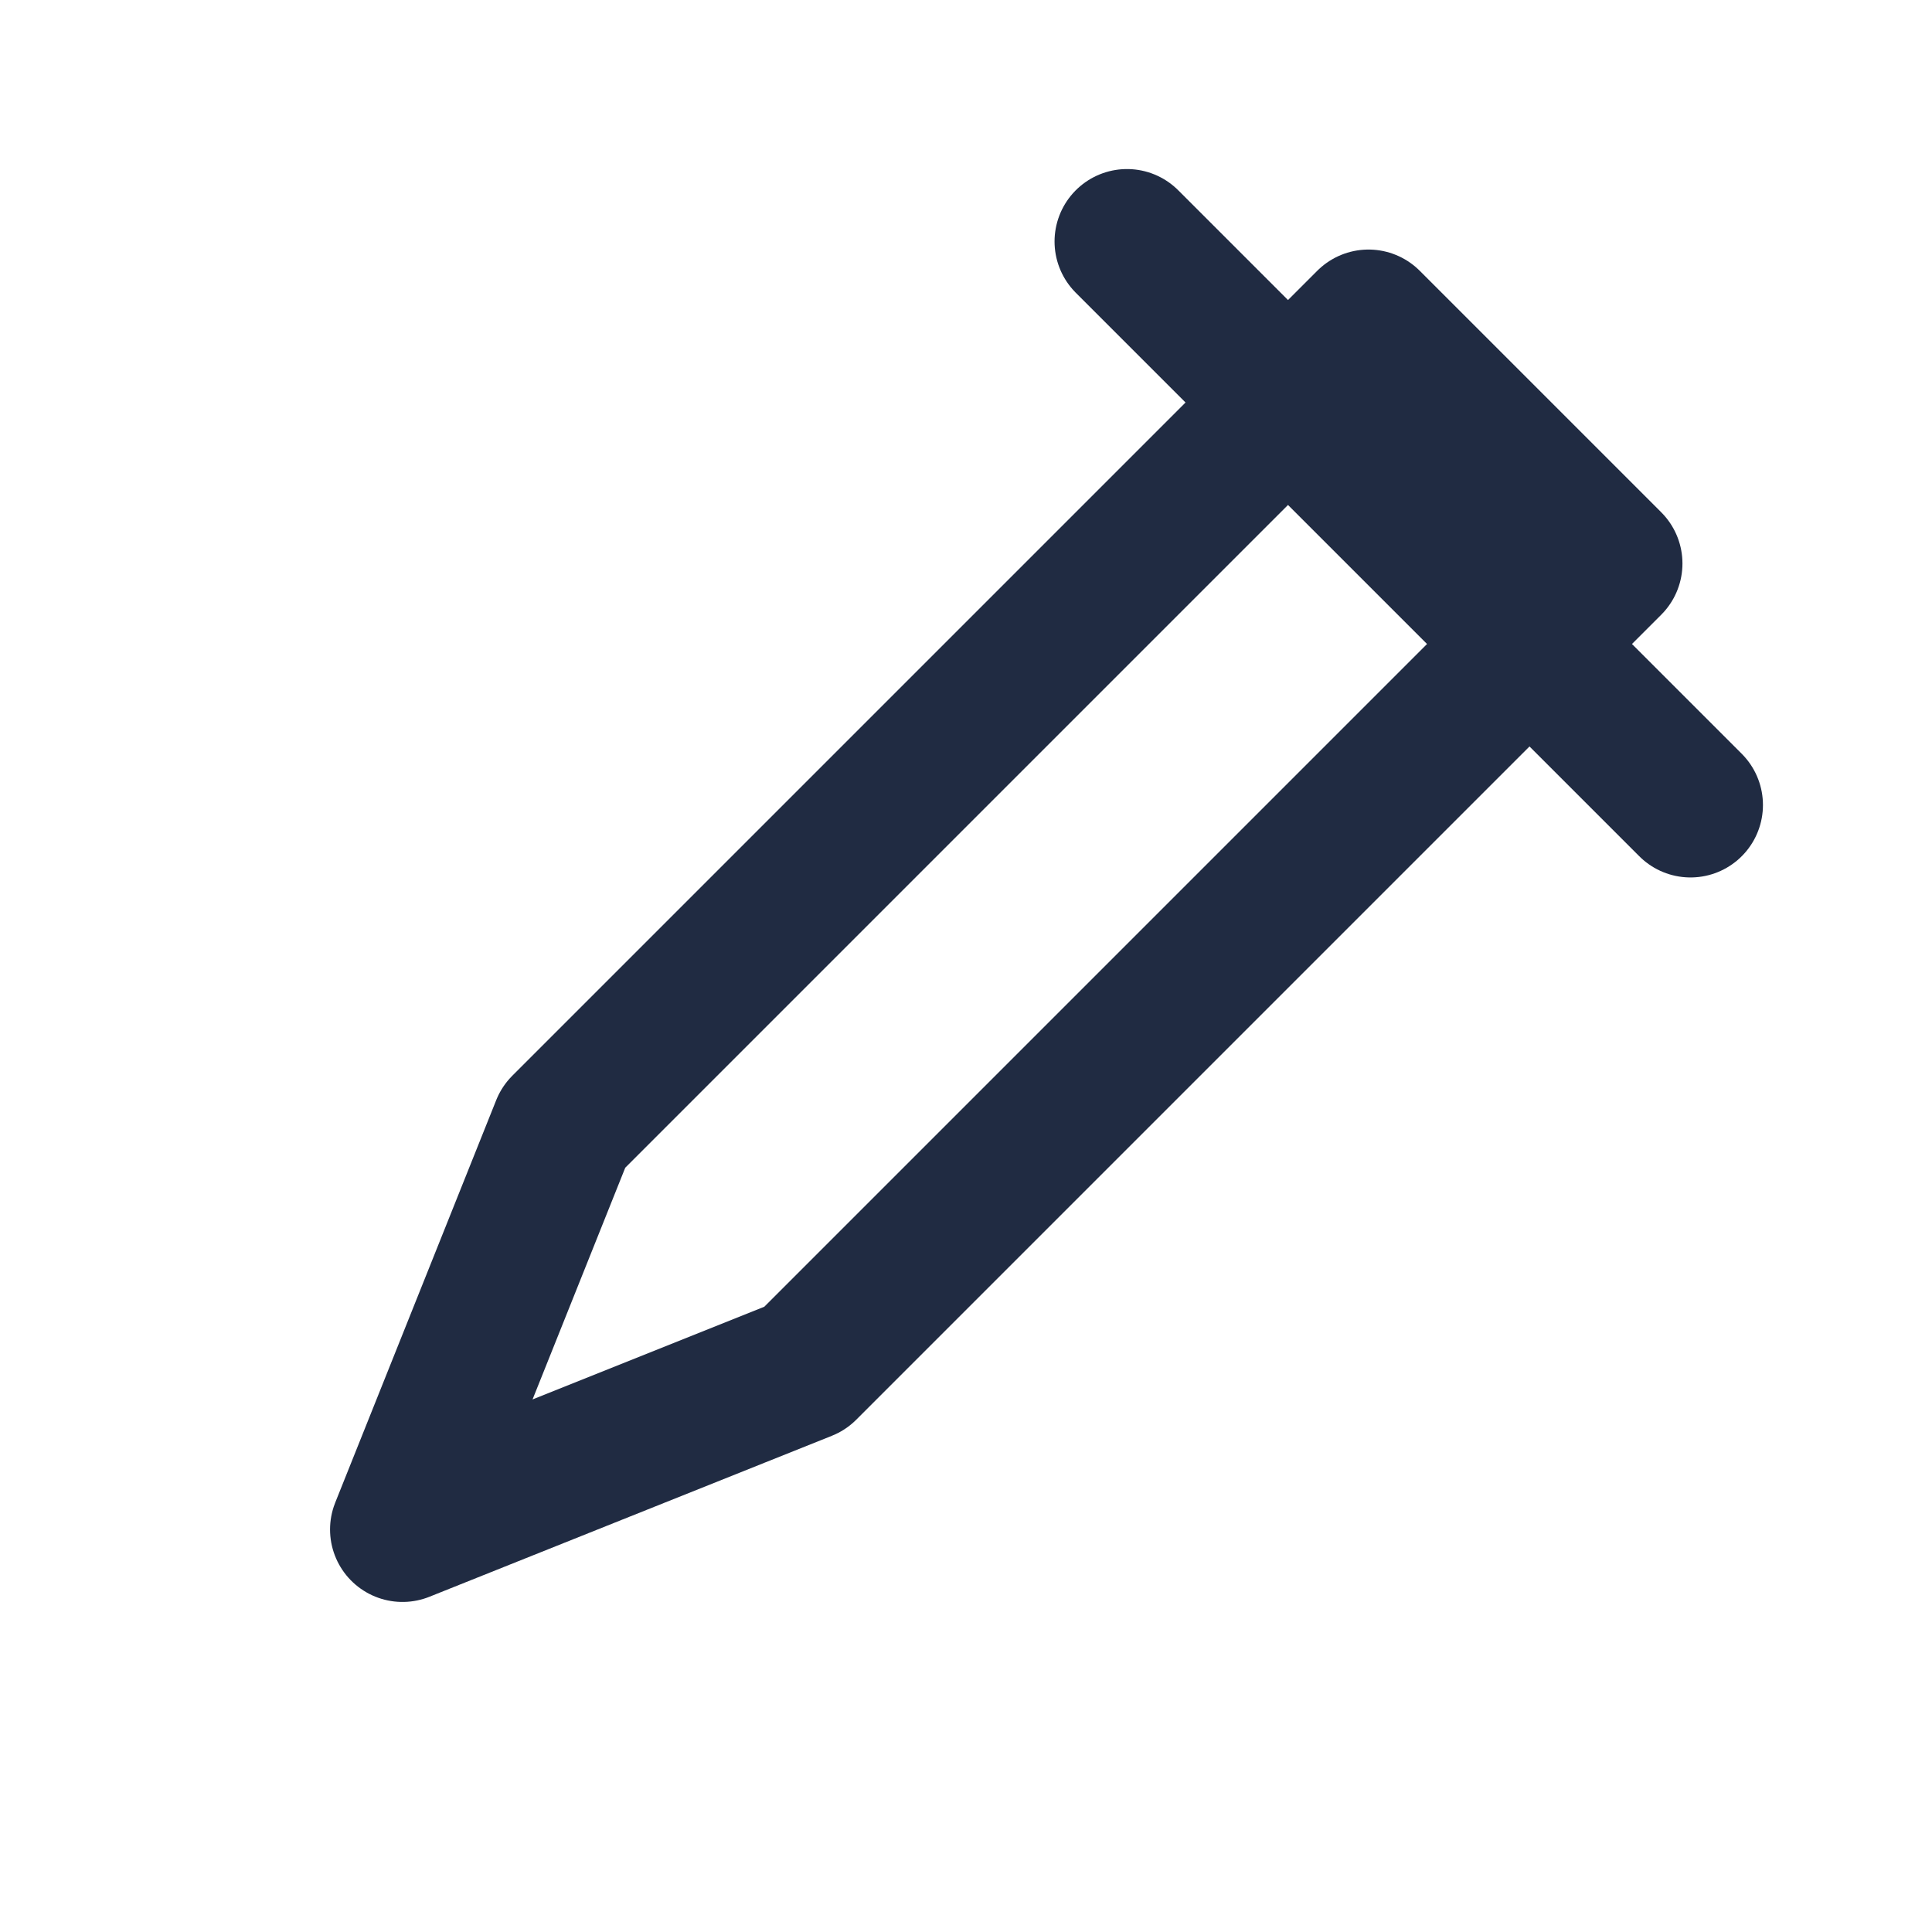
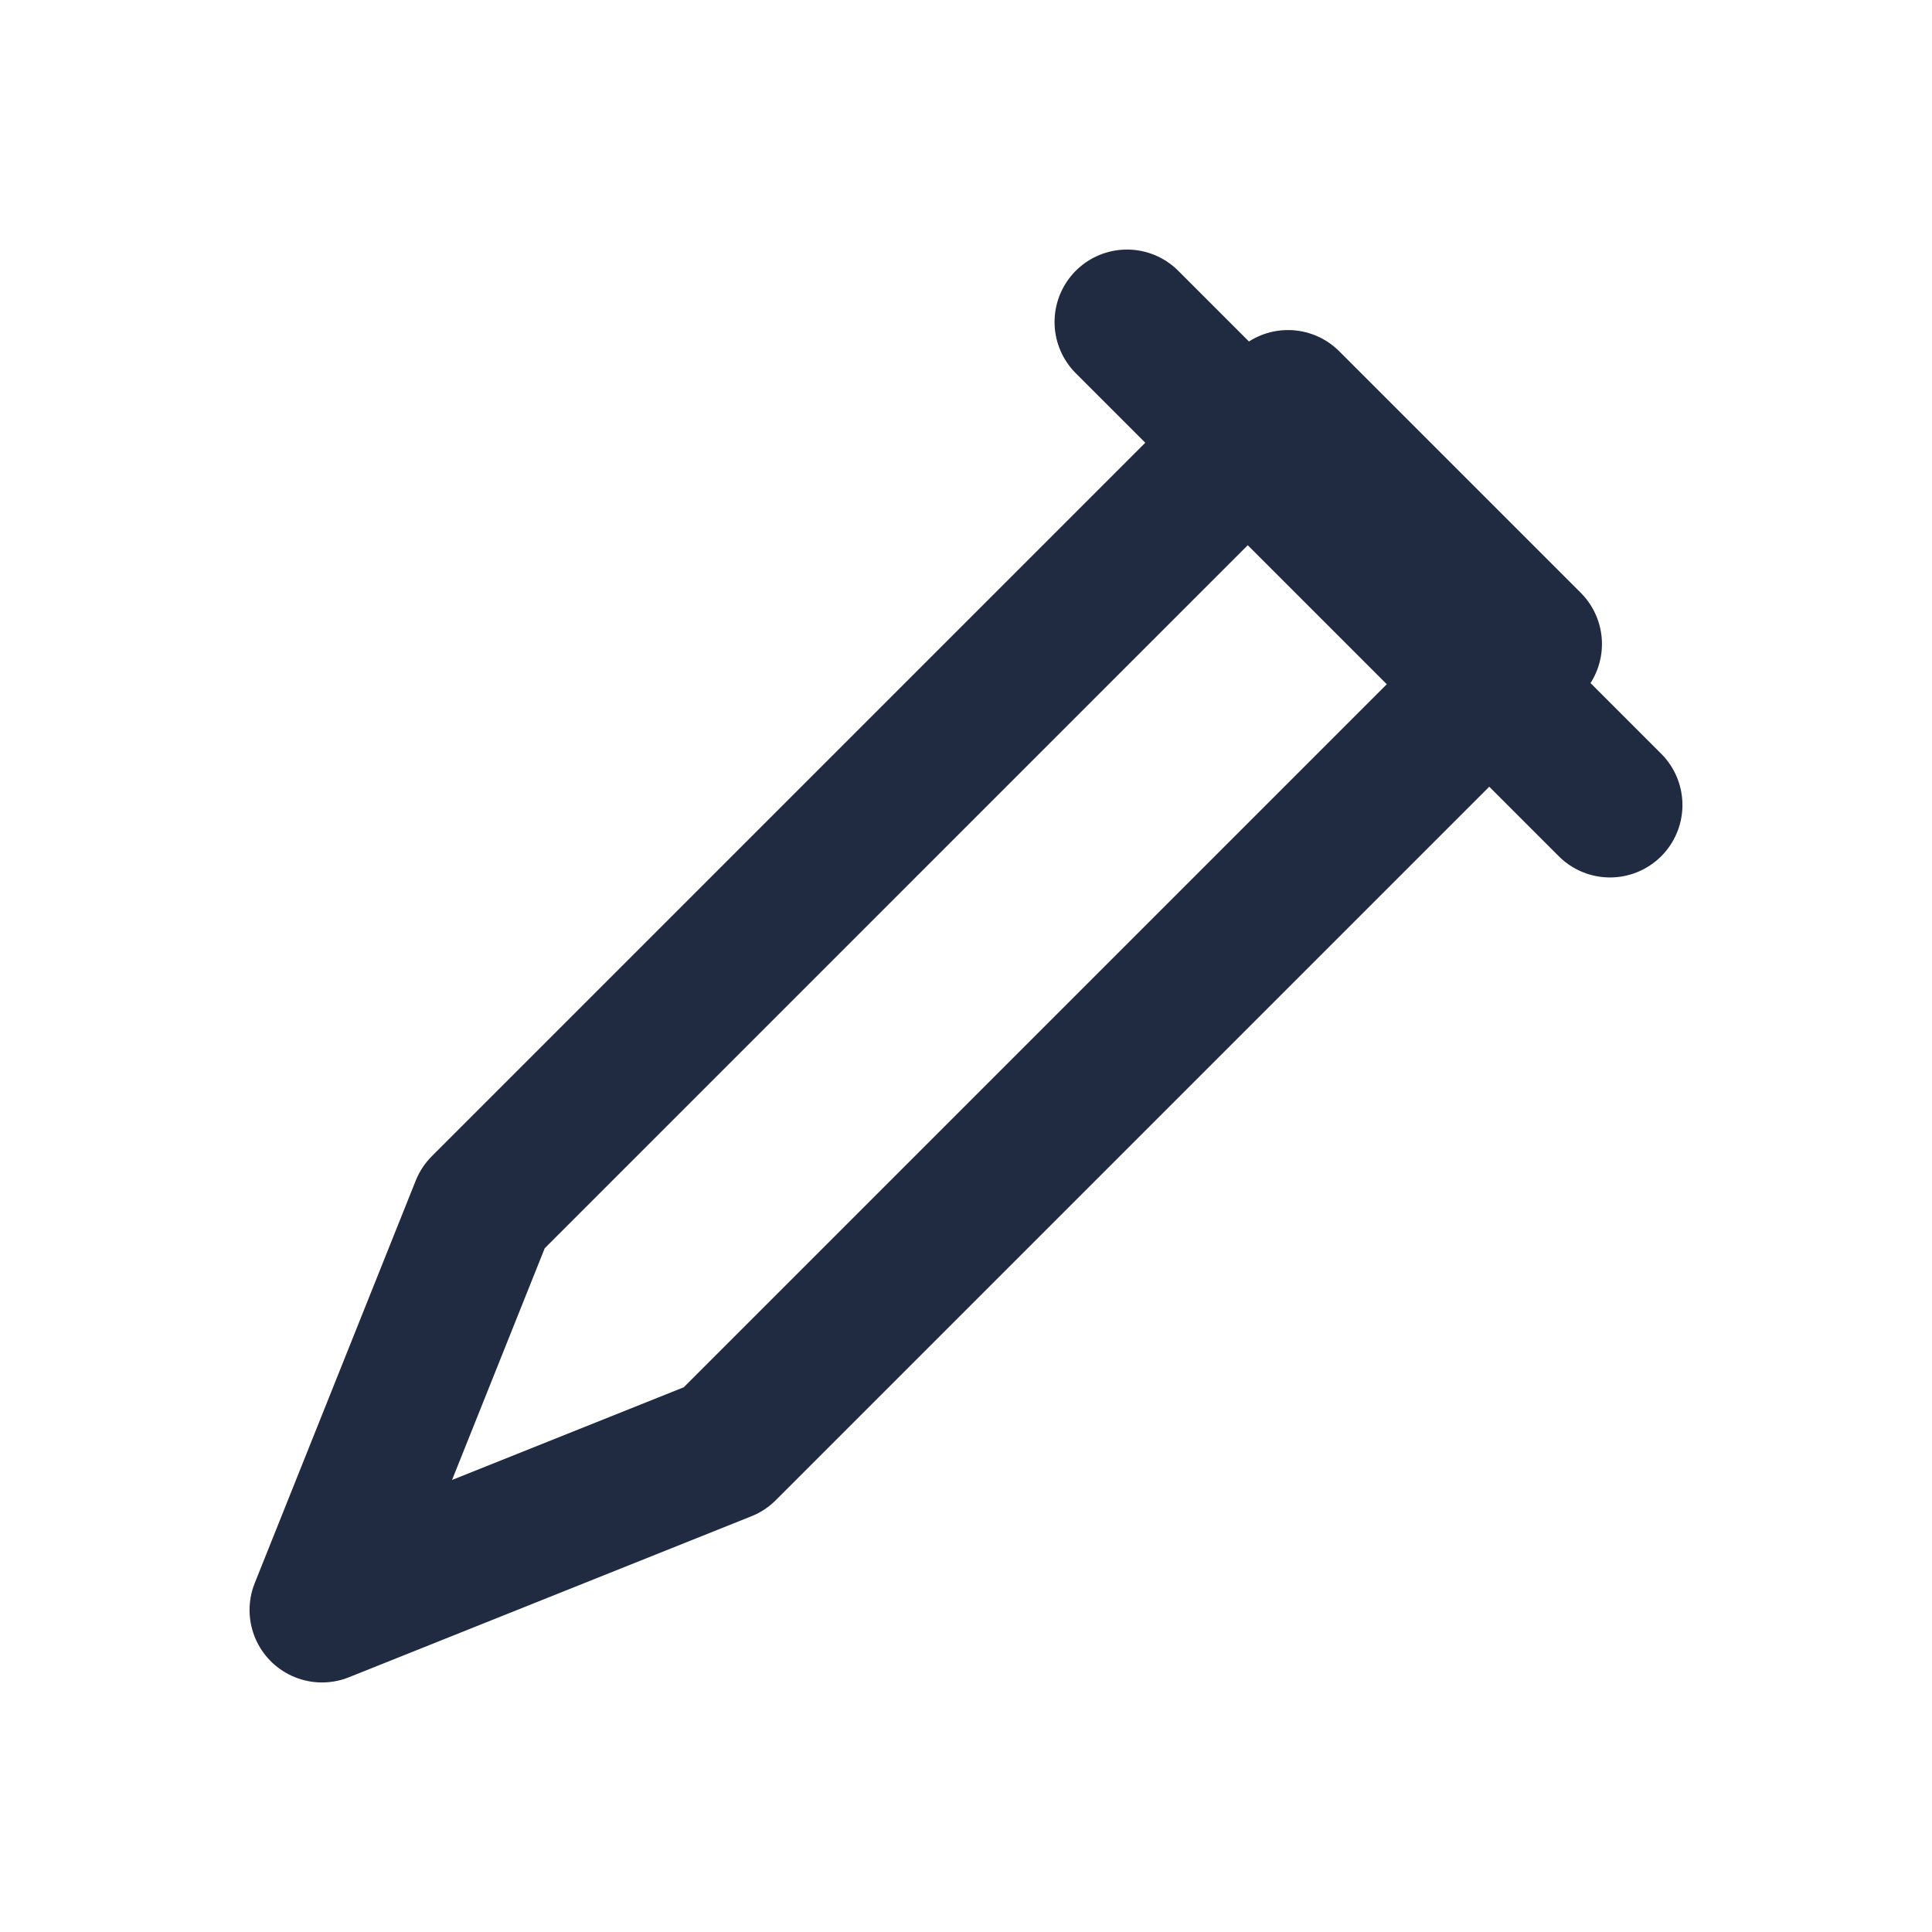
<svg xmlns="http://www.w3.org/2000/svg" viewBox="0 0 24 24" fill="none" stroke="#202b42" stroke-width="1.8" stroke-linecap="round" stroke-linejoin="round">
-   <path d="M5 19l2-5L17 4l3 3L10 17zM14 3l7 7" />
+   <path d="m4 20 2-5L16 5l3 3L9 18l-5 2ZM14 4l6 6" />
</svg>
